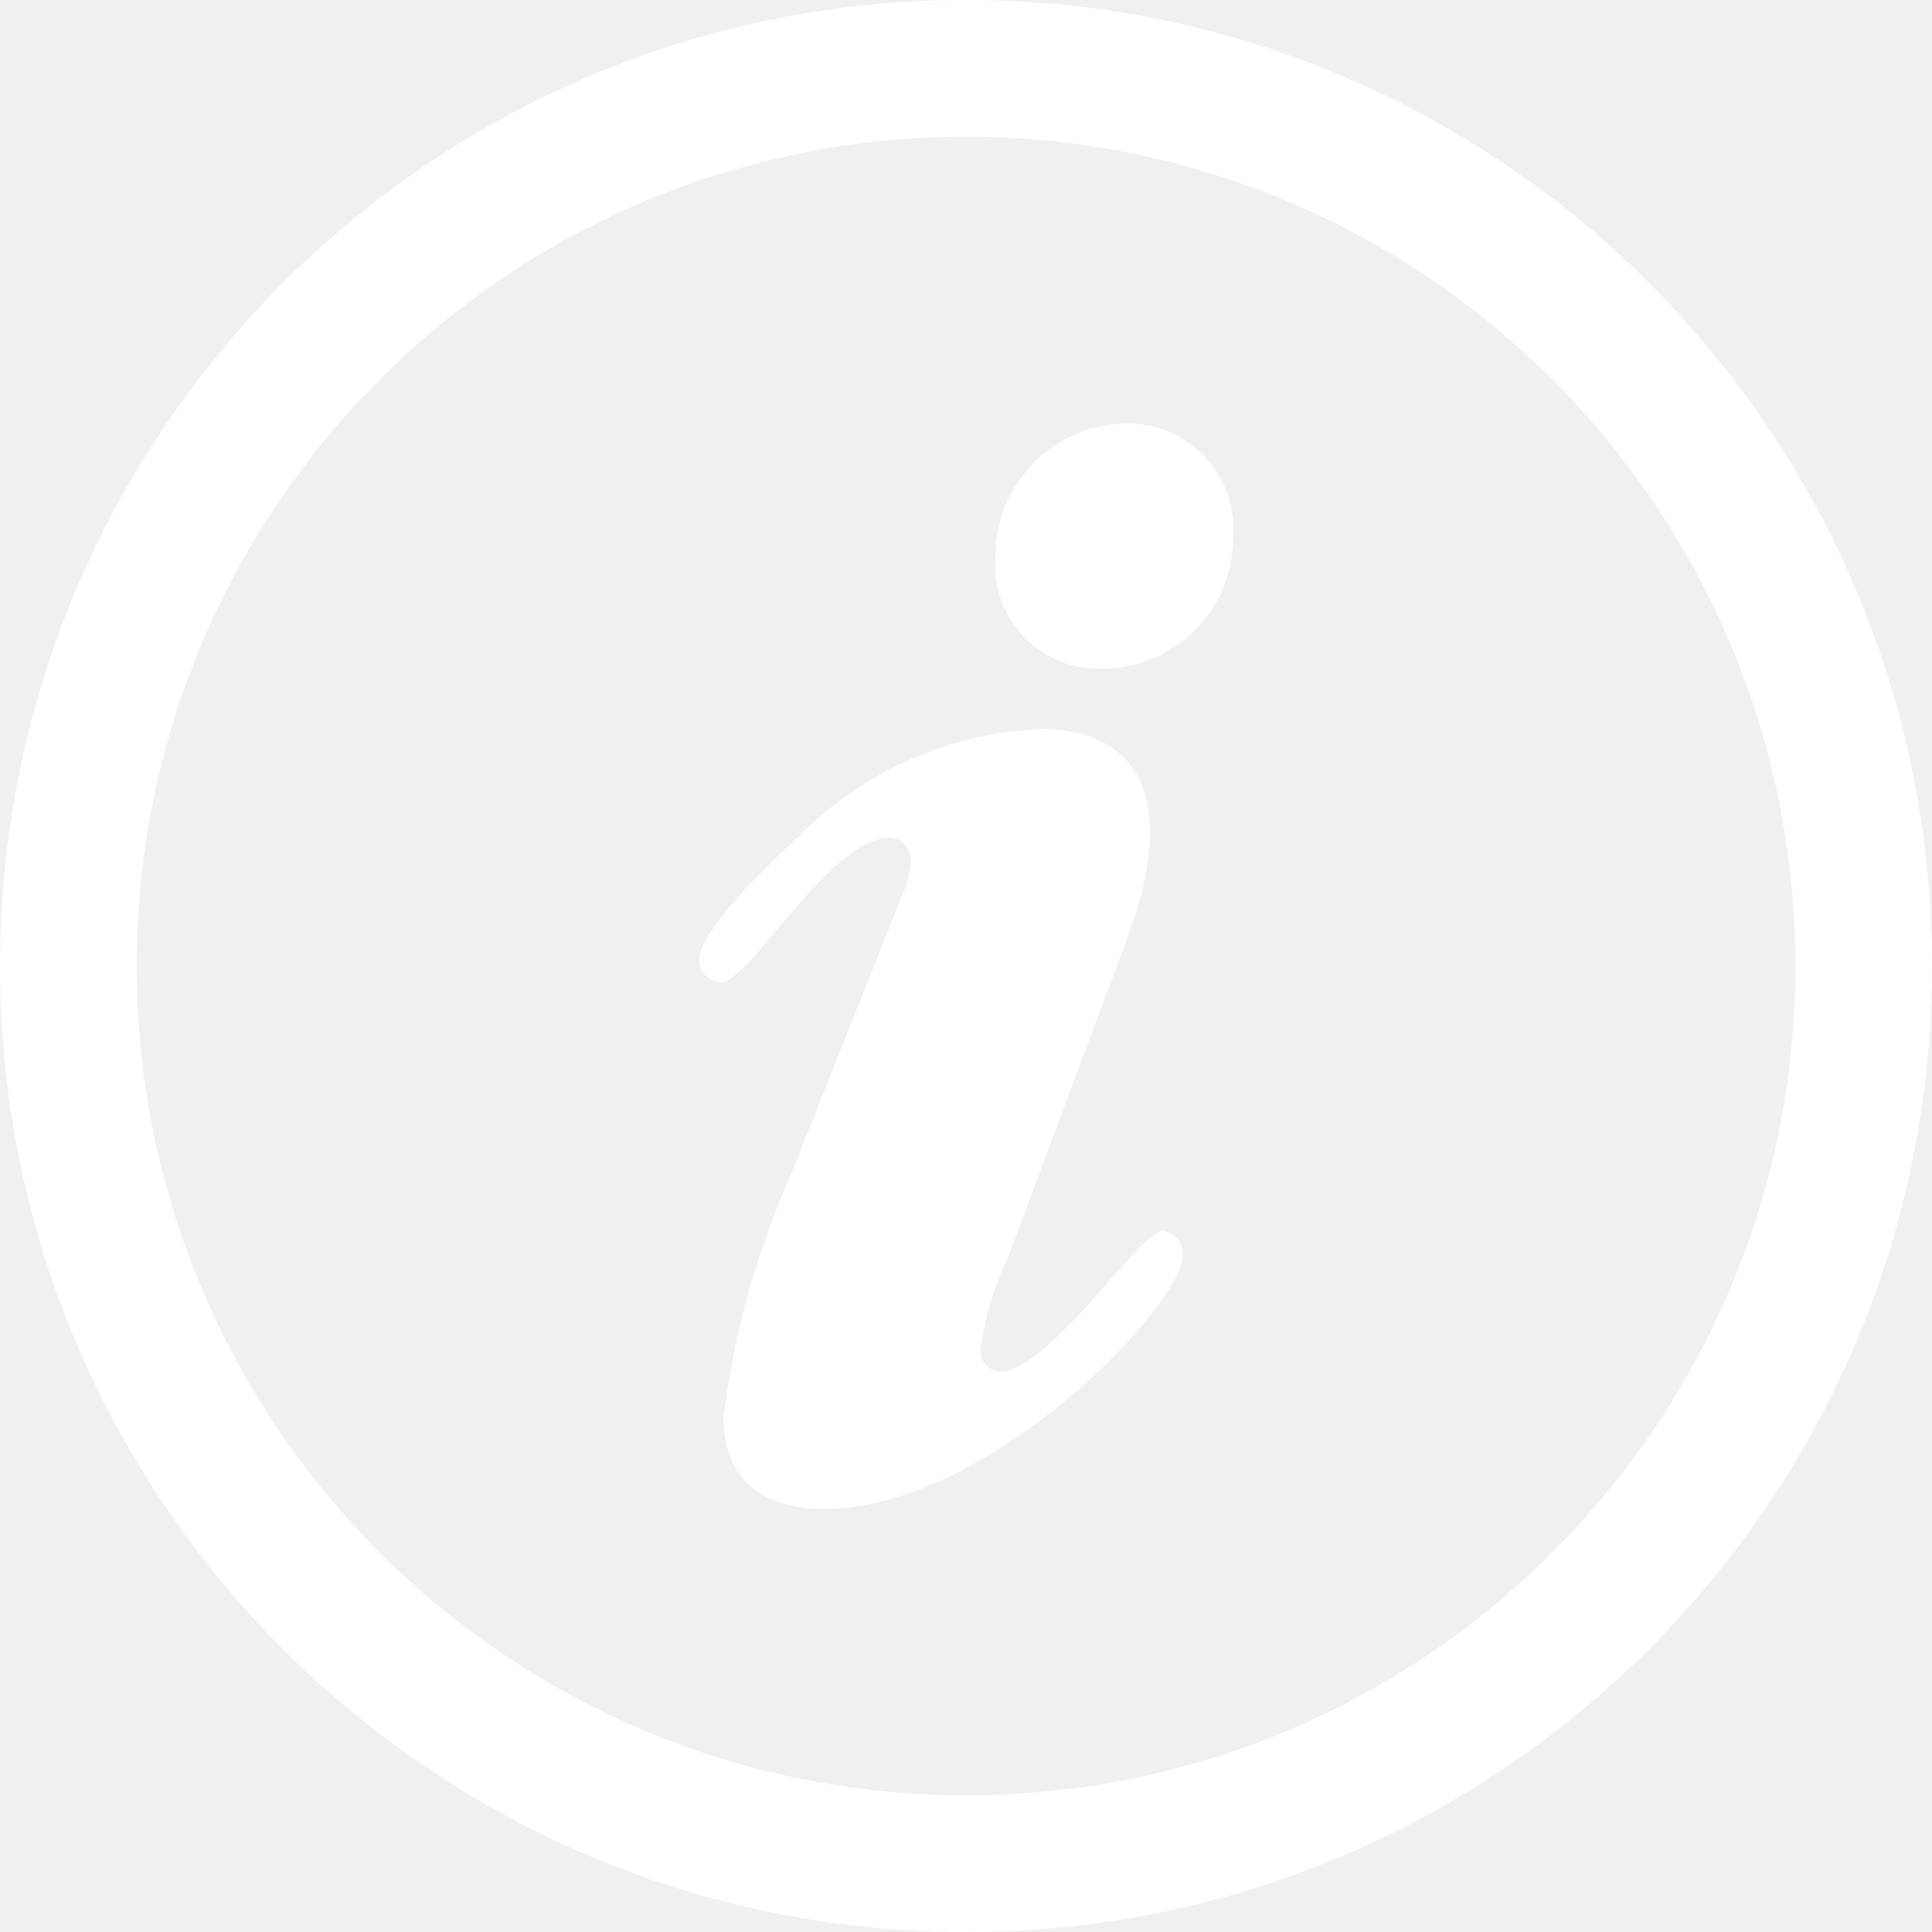
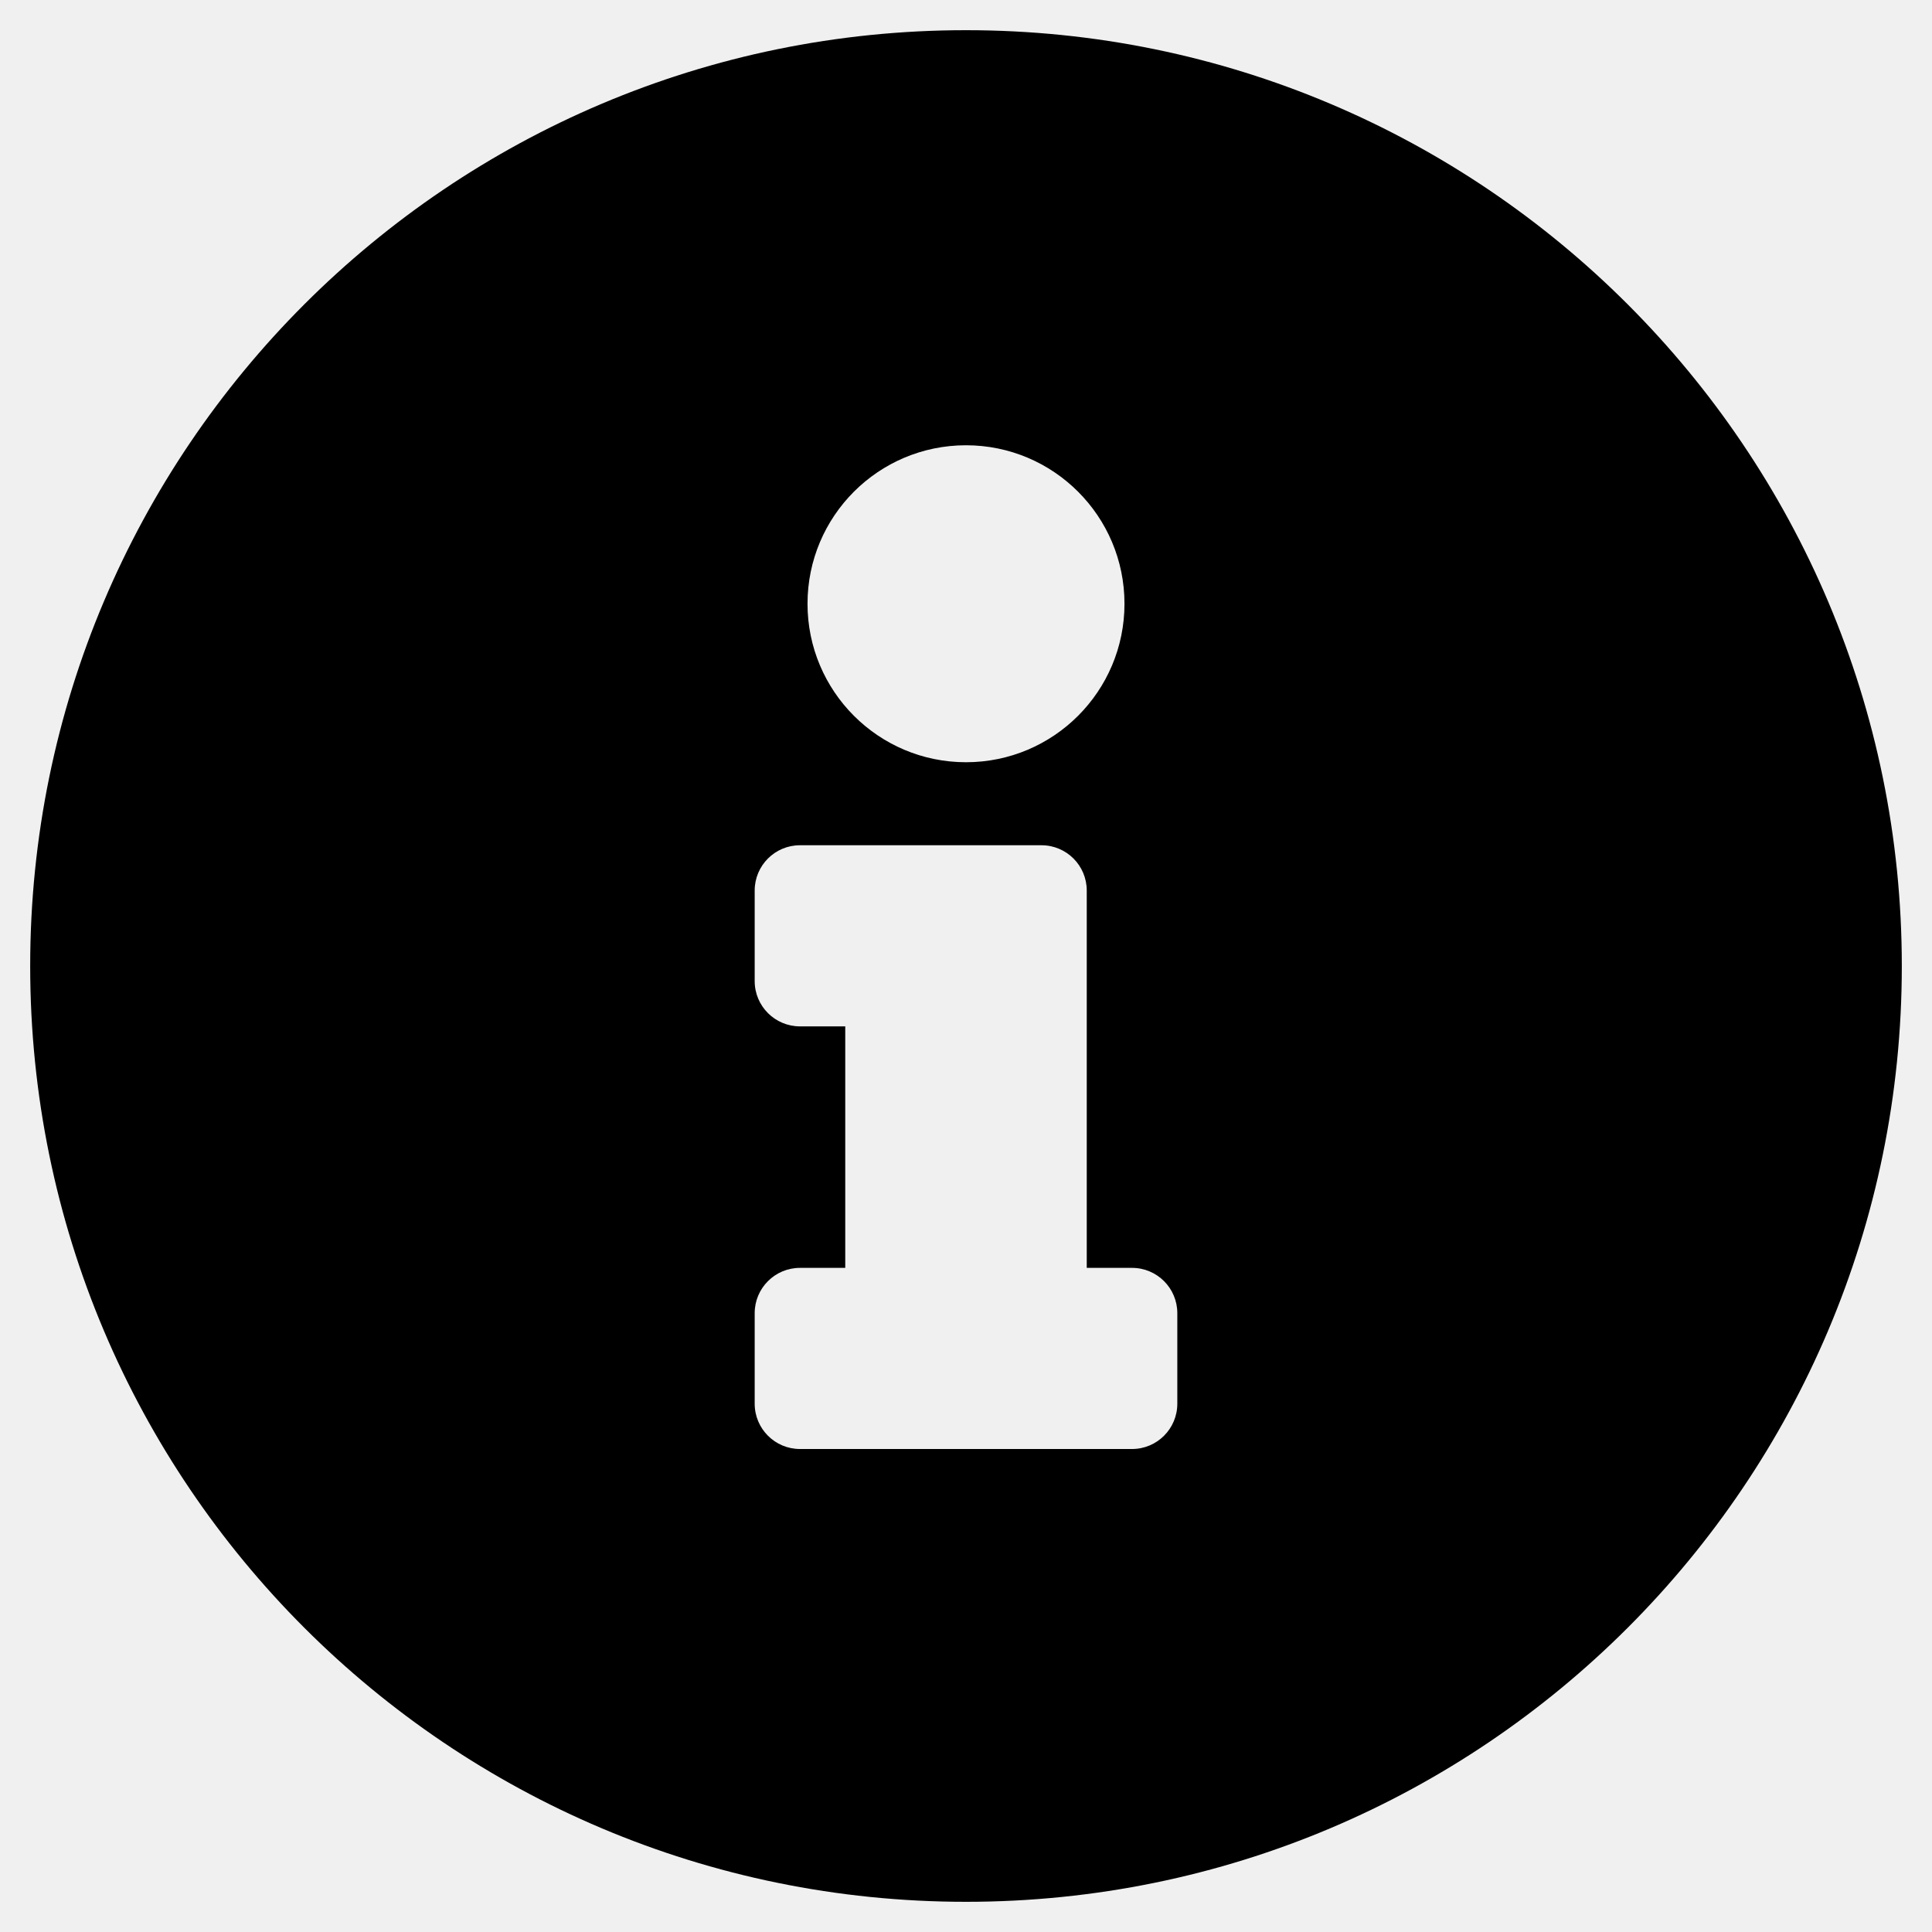
- <svg xmlns="http://www.w3.org/2000/svg" viewBox="0 0 40 40">
-   <defs>
-     <style>.cls-1,.cls-2{fill:#fff;}.cls-2{fill-rule:evenodd;}</style>
-   </defs>
-   <g>
-     <g>
-       <path class="cls-1" d="M20,0A20,20,0,1,0,40,20,20,20,0,0,0,20,0Zm0,37.17A17.17,17.17,0,1,1,37.17,20,17.17,17.17,0,0,1,20,37.17Z" />
-       <path class="cls-2" d="M18.77,18.27c.24-.62-.07-.93-.34-.93-1.26,0-2.9,3-3.51,3a.49.49,0,0,1-.45-.45c0-.62,1.5-2.06,2-2.5a7.5,7.5,0,0,1,5.11-2.3c1.46,0,3,.89,1.8,4.22L20.88,26a6.64,6.64,0,0,0-.58,1.92.44.44,0,0,0,.41.48c1,0,2.9-2.92,3.37-2.92a.49.49,0,0,1,.41.52c0,1-4,5.24-7.43,5.24-1.22,0-2.08-.58-2.08-1.88a17.56,17.56,0,0,1,1.4-5.05l2.39-6Zm1.84-6.76a2.74,2.74,0,0,1,2.67-2.74,2.18,2.18,0,0,1,2.25,2.33,2.7,2.7,0,0,1-2.71,2.74,2.14,2.14,0,0,1-2.21-2.33Z" />
-     </g>
-   </g>
+ <svg xmlns="http://www.w3.org/2000/svg" viewBox="0 0 512 512">
+   <path d="M256 8C119.043 8 8 119.083 8 256c0 136.997 111.043 248 248 248s248-111.003 248-248C504 119.083 392.957 8 256 8zm0 110c23.196 0 42 18.804 42 42s-18.804 42-42 42-42-18.804-42-42 18.804-42 42-42zm56 254c0 6.627-5.373 12-12 12h-88c-6.627 0-12-5.373-12-12v-24c0-6.627 5.373-12 12-12h12v-64h-12c-6.627 0-12-5.373-12-12v-24c0-6.627 5.373-12 12-12h64c6.627 0 12 5.373 12 12v100h12c6.627 0 12 5.373 12 12v24z" />
</svg>
